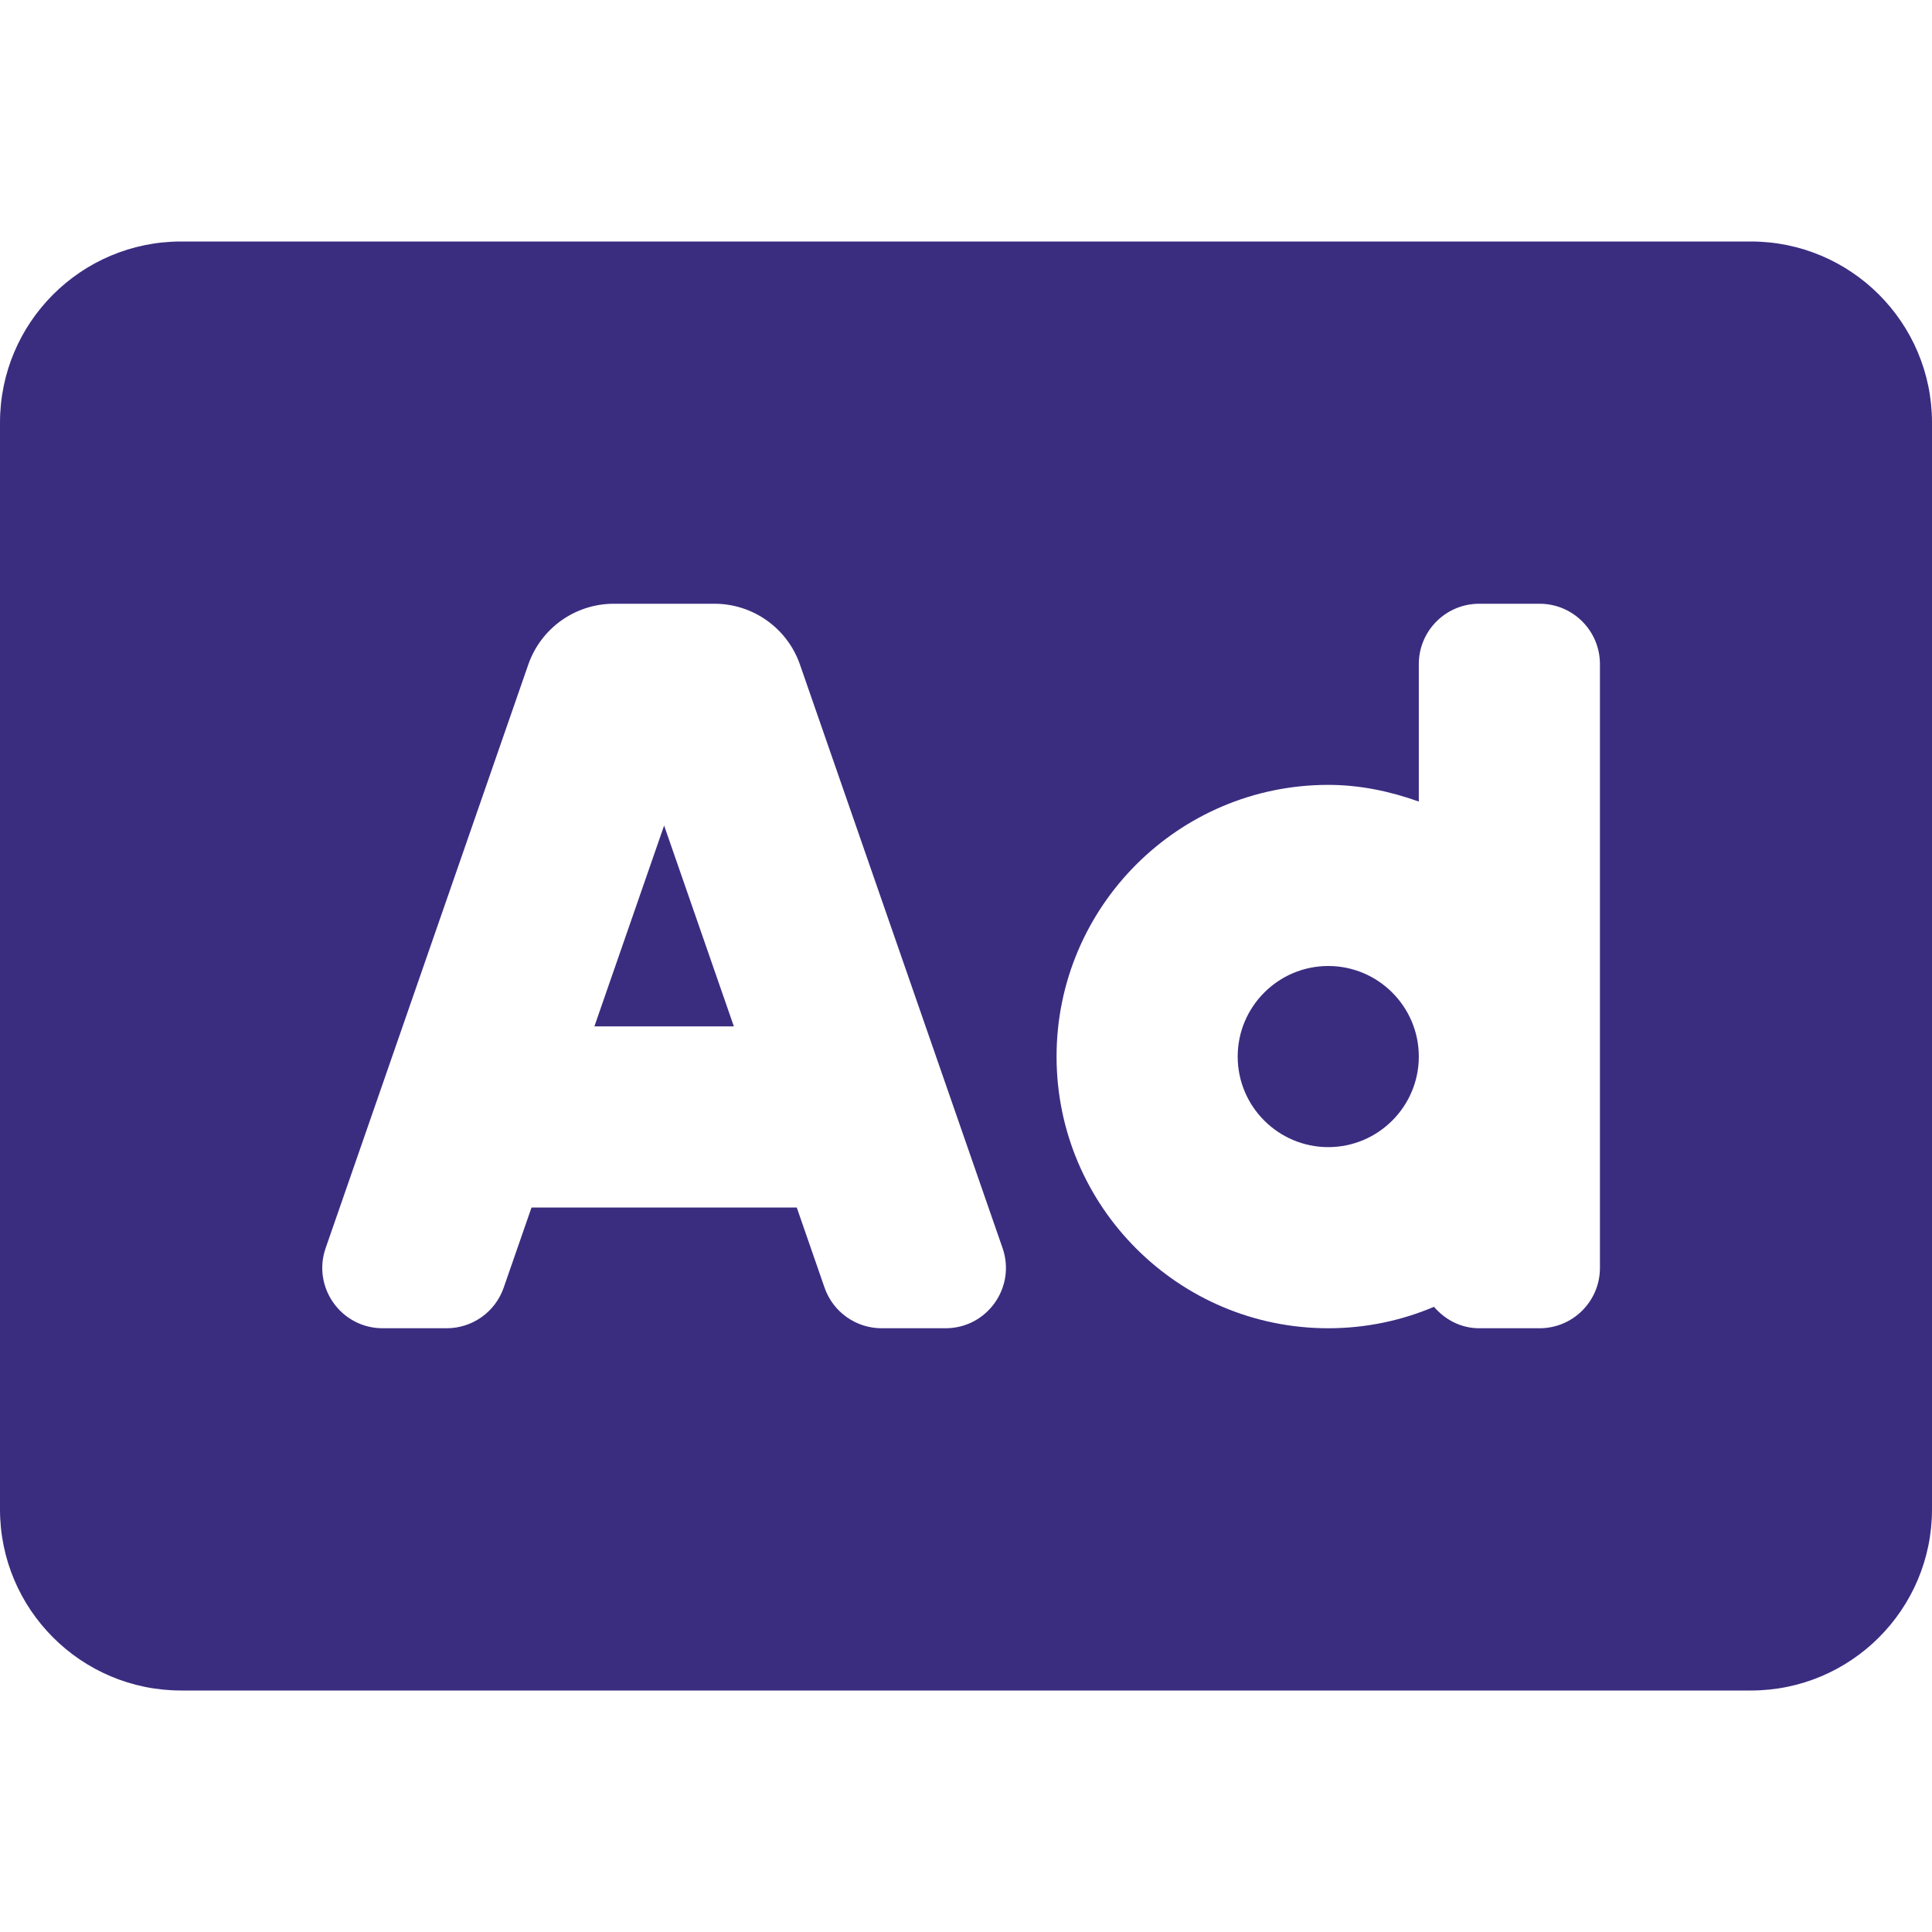
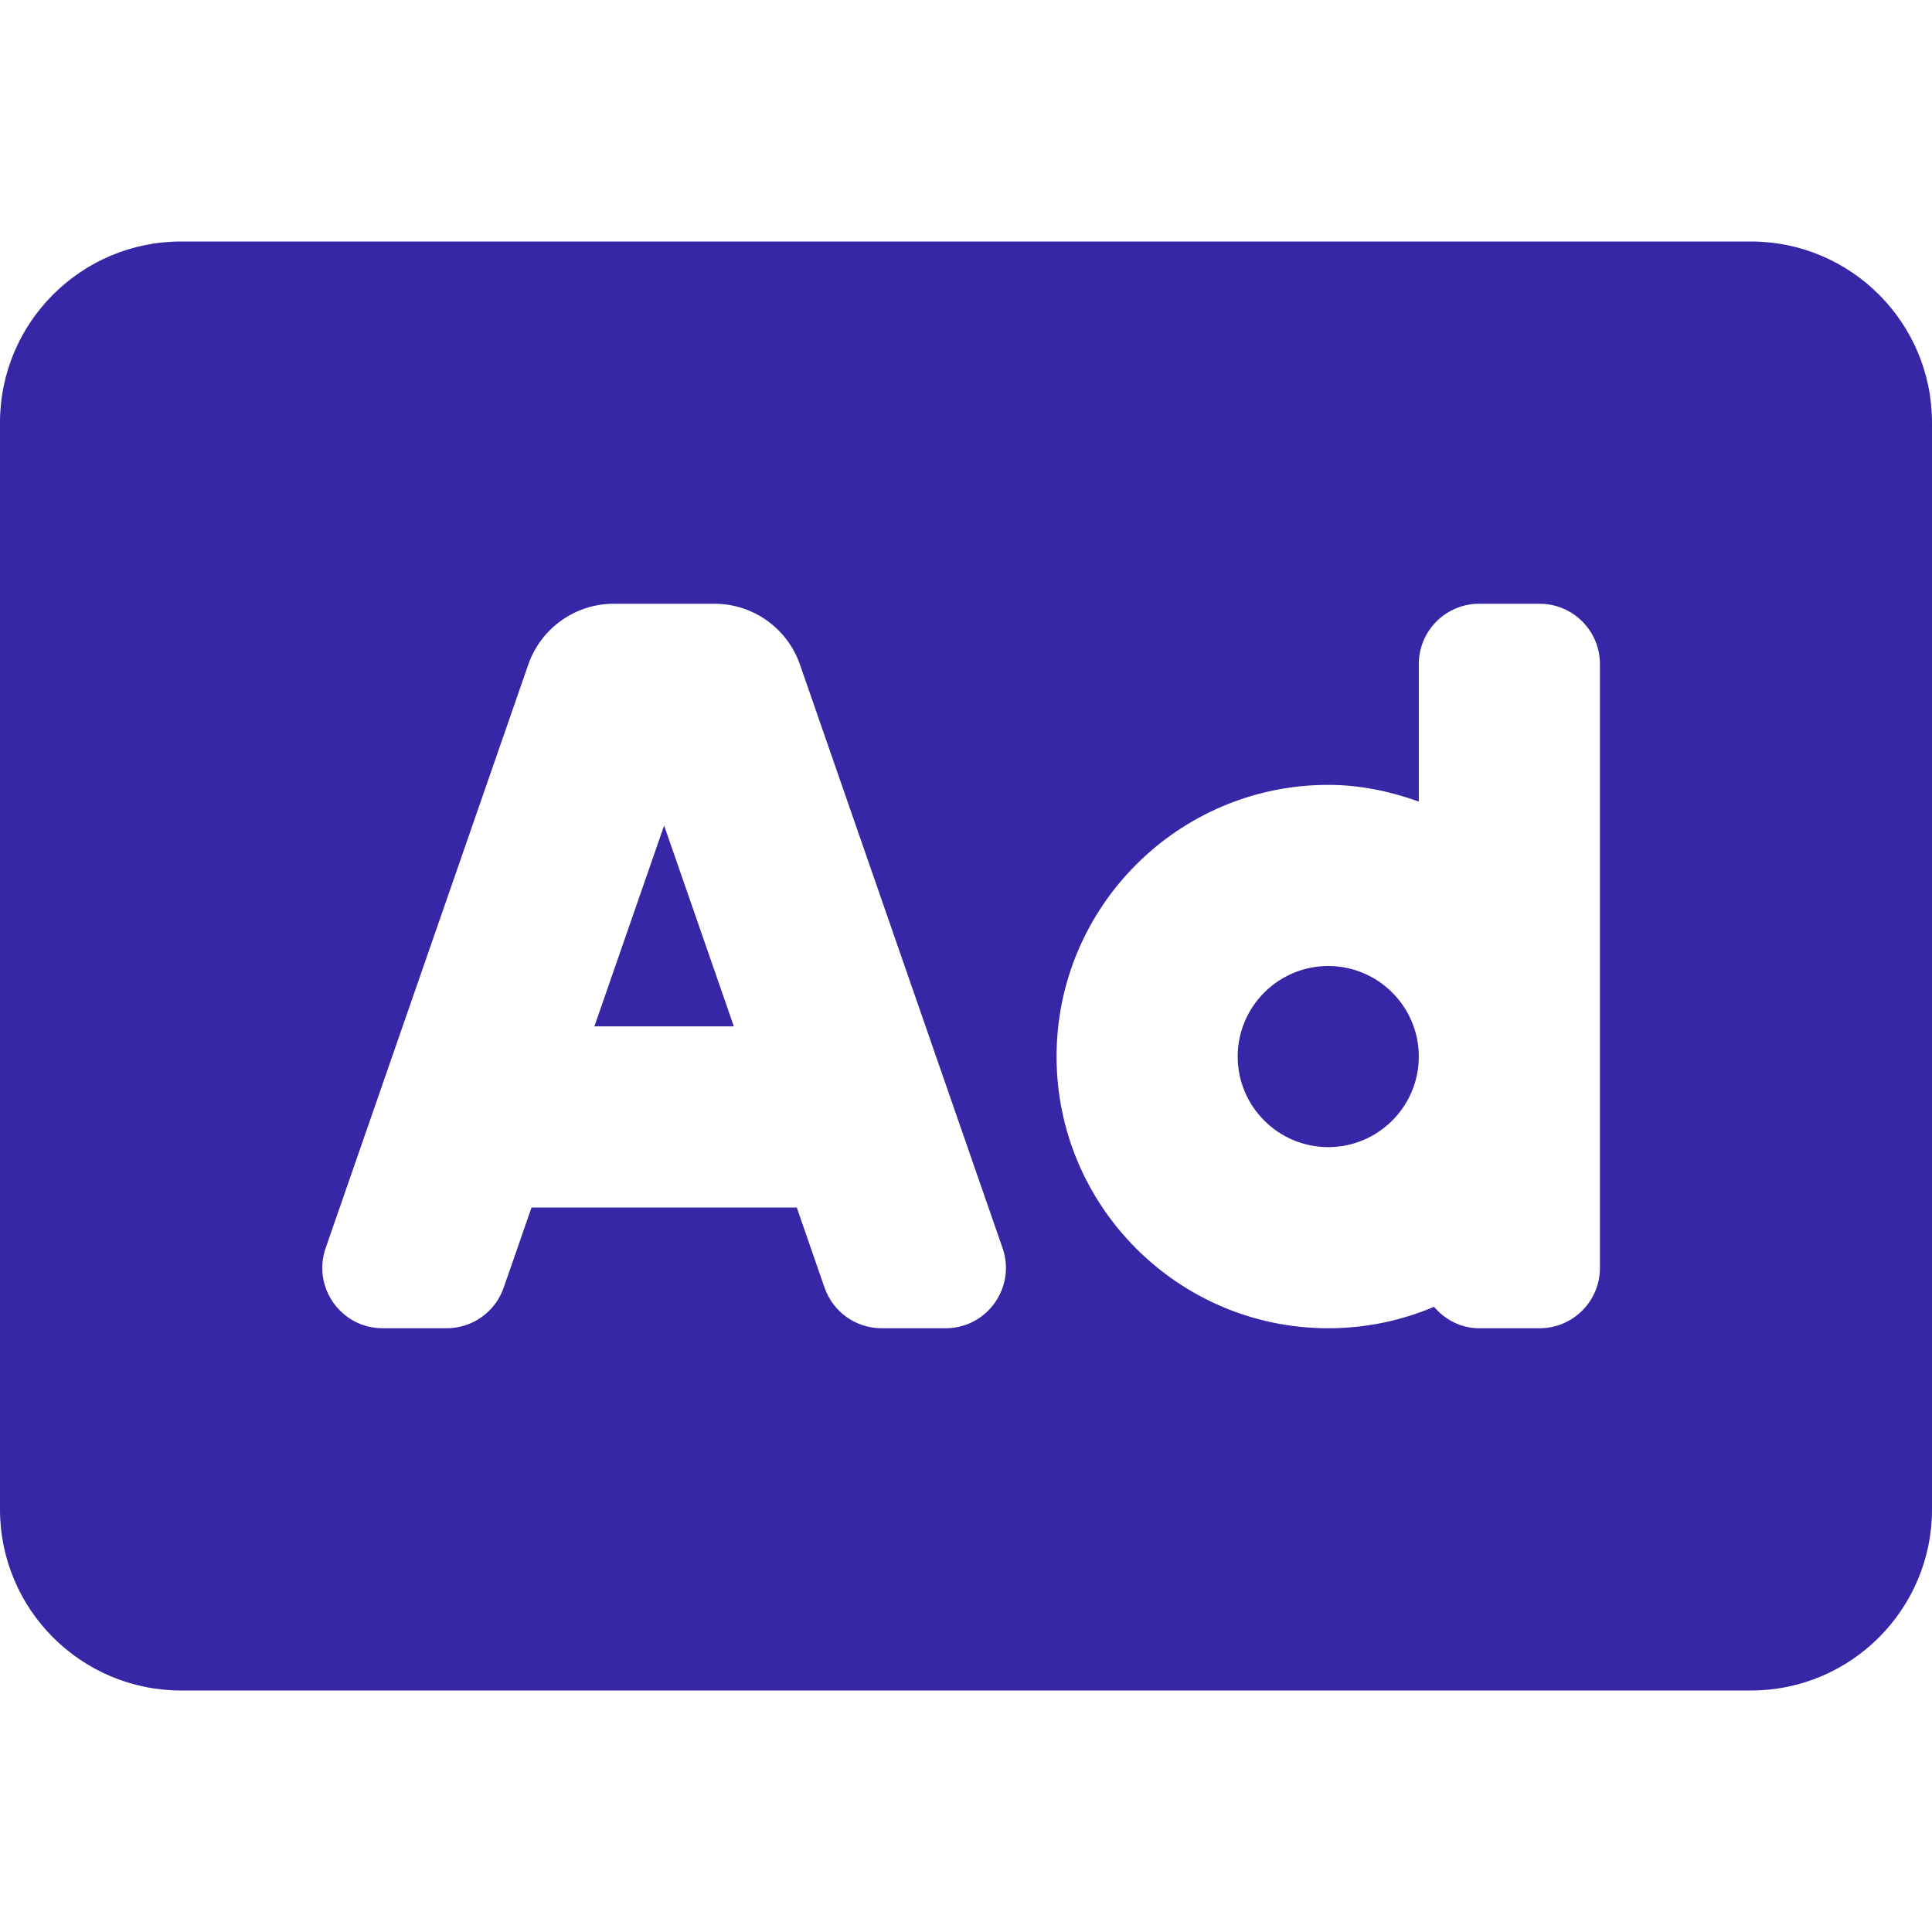
<svg xmlns="http://www.w3.org/2000/svg" viewBox="0 0 512 512">
-   <path d="M157.52 272h36.96L176 218.78 157.52 272zM352 256c-13.23 0-24 10.77-24 24s10.77 24 24 24 24-10.77 24-24-10.77-24-24-24zM464 64H48C21.5 64 0 85.5 0 112v288c0 26.5 21.5 48 48 48h416c26.5 0 48-21.5 48-48V112c0-26.5-21.5-48-48-48zM250.58 352h-16.94c-6.81 0-12.88-4.32-15.12-10.75L211.15 320h-70.29l-7.38 21.25A16 16 0 0 1 118.36 352h-16.94c-11.01 0-18.73-10.85-15.12-21.25L140 176.12A23.995 23.995 0 0 1 162.67 160h26.66A23.99 23.99 0 0 1 212 176.13l53.69 154.62c3.61 10.4-4.11 21.25-15.11 21.25zM424 336c0 8.84-7.16 16-16 16h-16c-4.85 0-9.04-2.27-11.98-5.68-8.62 3.66-18.09 5.68-28.02 5.68-39.7 0-72-32.3-72-72s32.3-72 72-72c8.46 0 16.46 1.73 24 4.42V176c0-8.84 7.16-16 16-16h16c8.84 0 16 7.16 16 16v160z" fill="#3a2d80" />
+   <path d="M157.52 272h36.96L176 218.78 157.52 272zM352 256c-13.23 0-24 10.77-24 24s10.77 24 24 24 24-10.77 24-24-10.77-24-24-24zM464 64H48C21.5 64 0 85.5 0 112v288c0 26.5 21.5 48 48 48h416c26.5 0 48-21.5 48-48V112c0-26.5-21.5-48-48-48zM250.58 352h-16.94c-6.81 0-12.88-4.32-15.12-10.75L211.15 320h-70.29l-7.38 21.25A16 16 0 0 1 118.36 352h-16.94c-11.01 0-18.73-10.85-15.12-21.25L140 176.12A23.995 23.995 0 0 1 162.67 160h26.66A23.99 23.99 0 0 1 212 176.13l53.69 154.62c3.61 10.4-4.11 21.25-15.11 21.25zM424 336c0 8.84-7.16 16-16 16h-16c-4.85 0-9.04-2.27-11.98-5.68-8.62 3.66-18.09 5.68-28.02 5.68-39.7 0-72-32.3-72-72s32.3-72 72-72c8.46 0 16.46 1.73 24 4.42V176c0-8.84 7.16-16 16-16h16c8.84 0 16 7.16 16 16v160z" fill="#3726a6" />
</svg>
